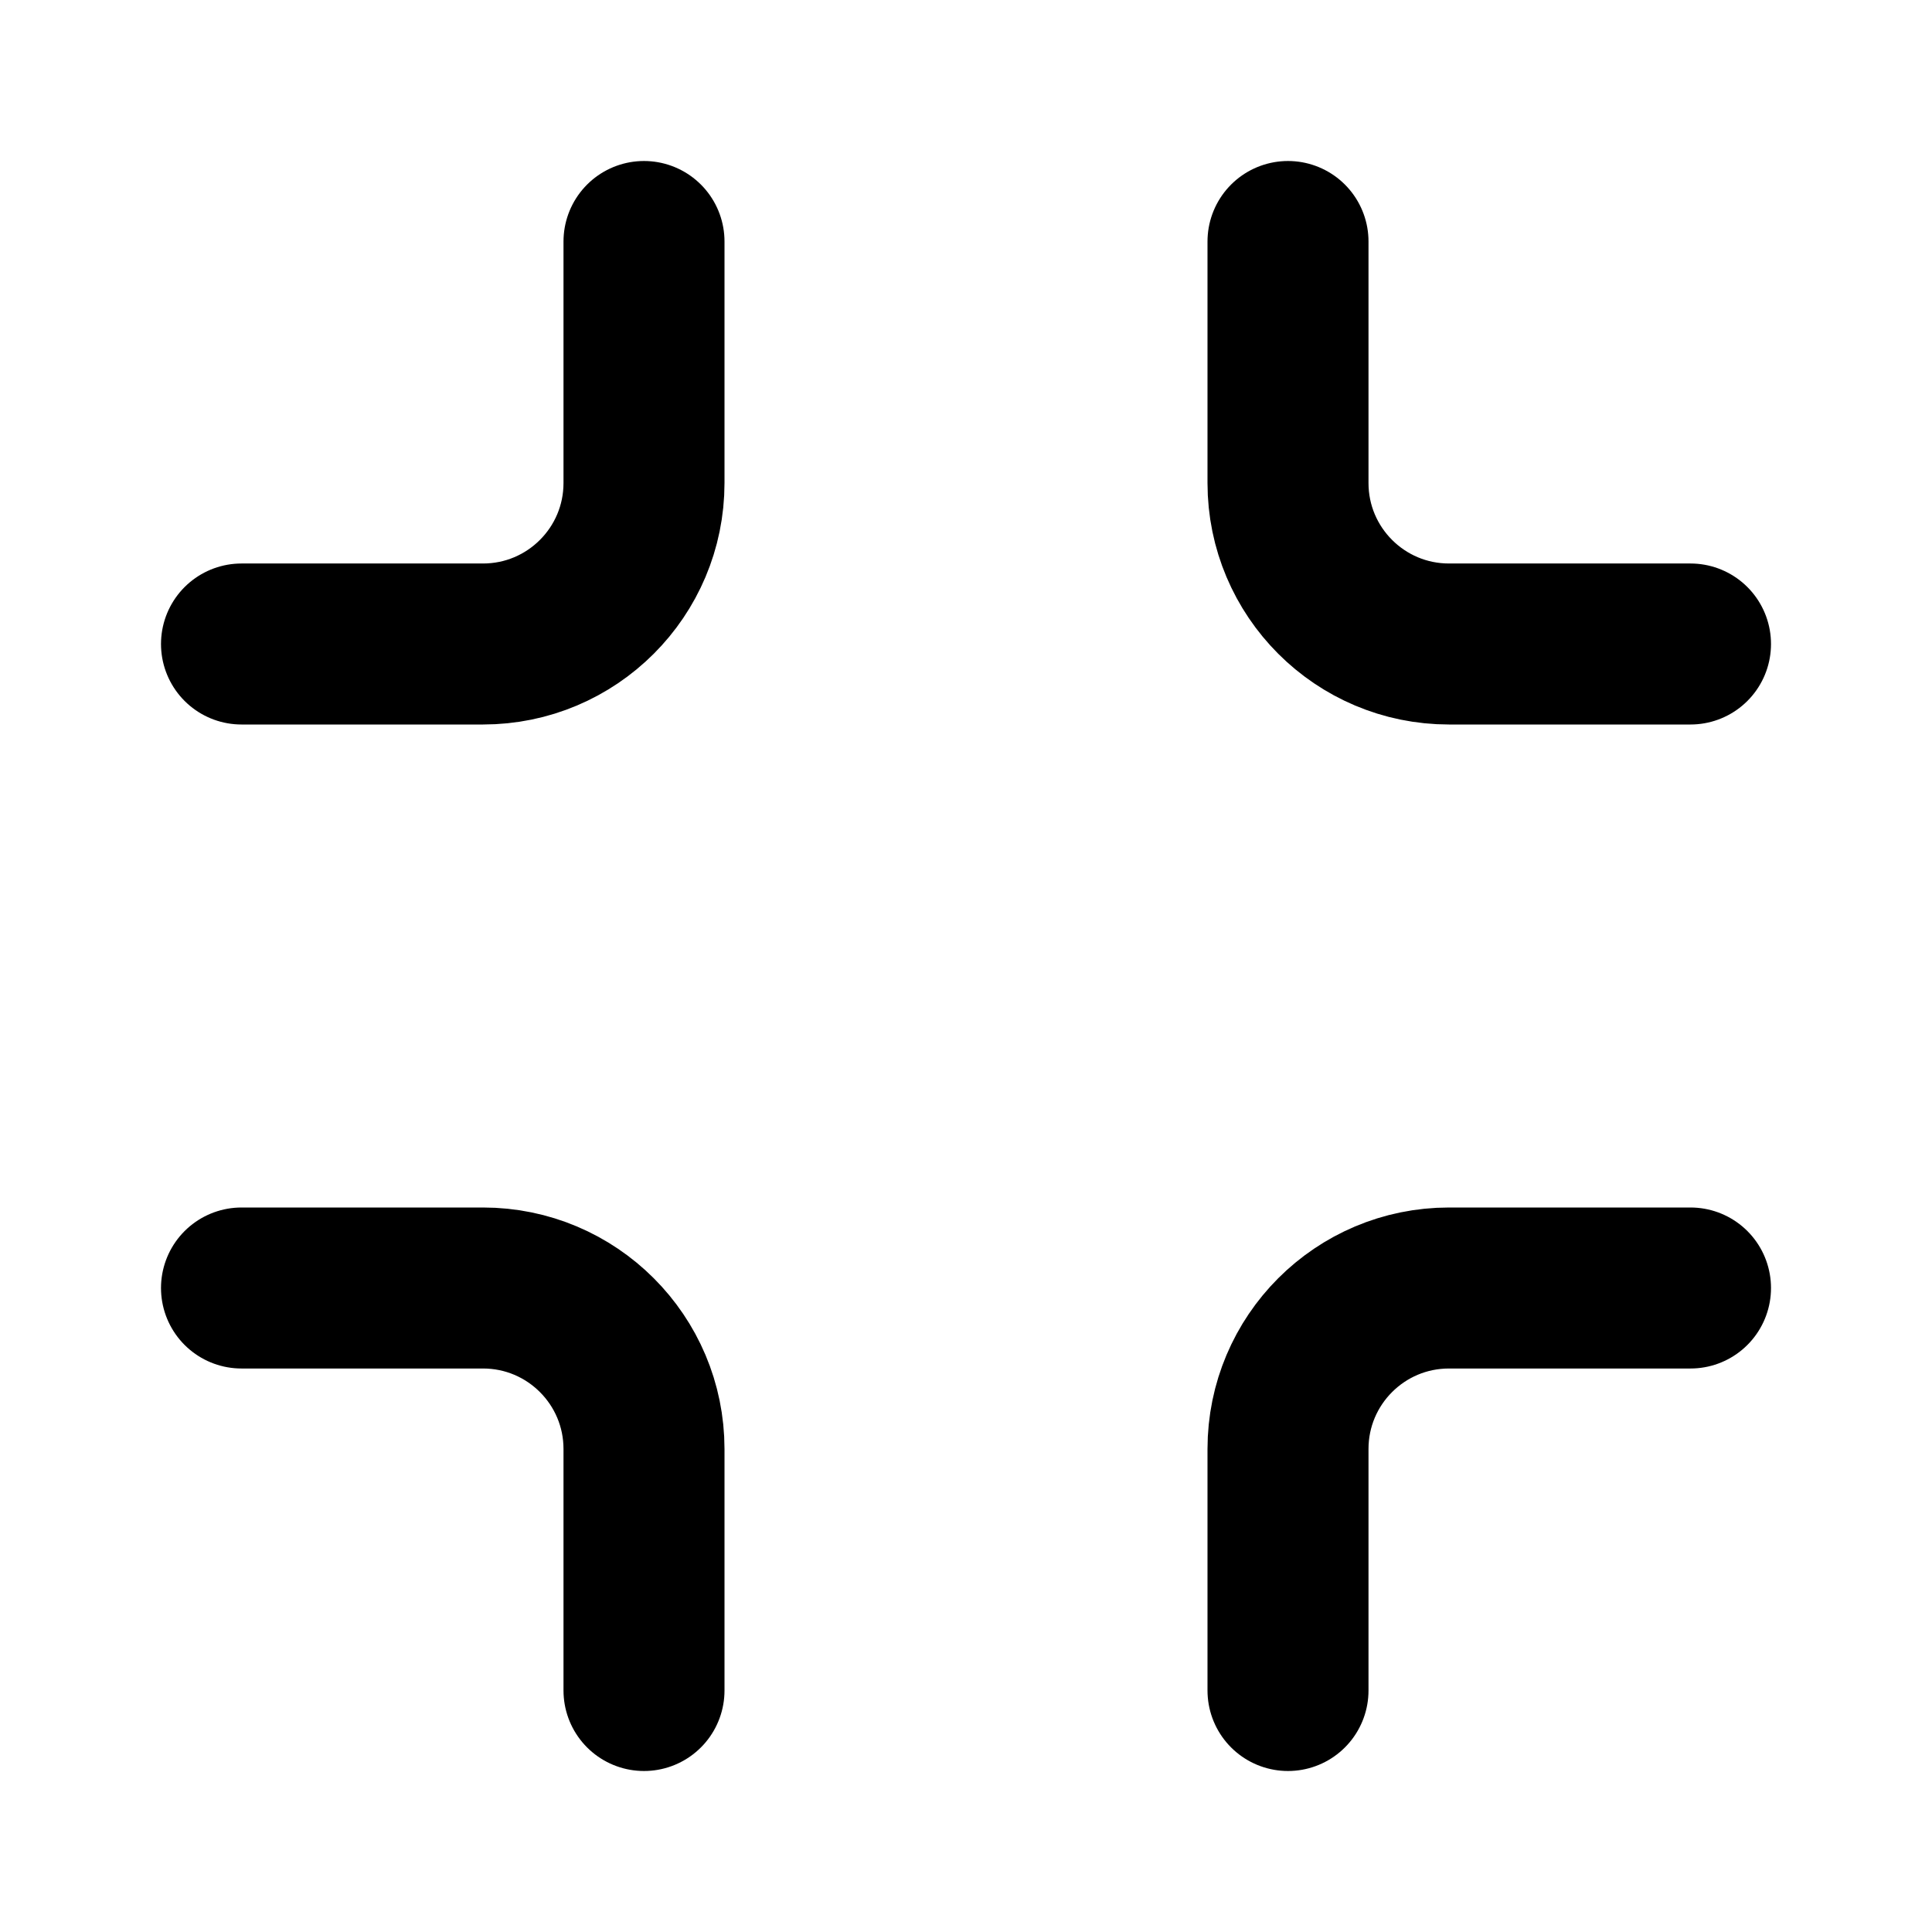
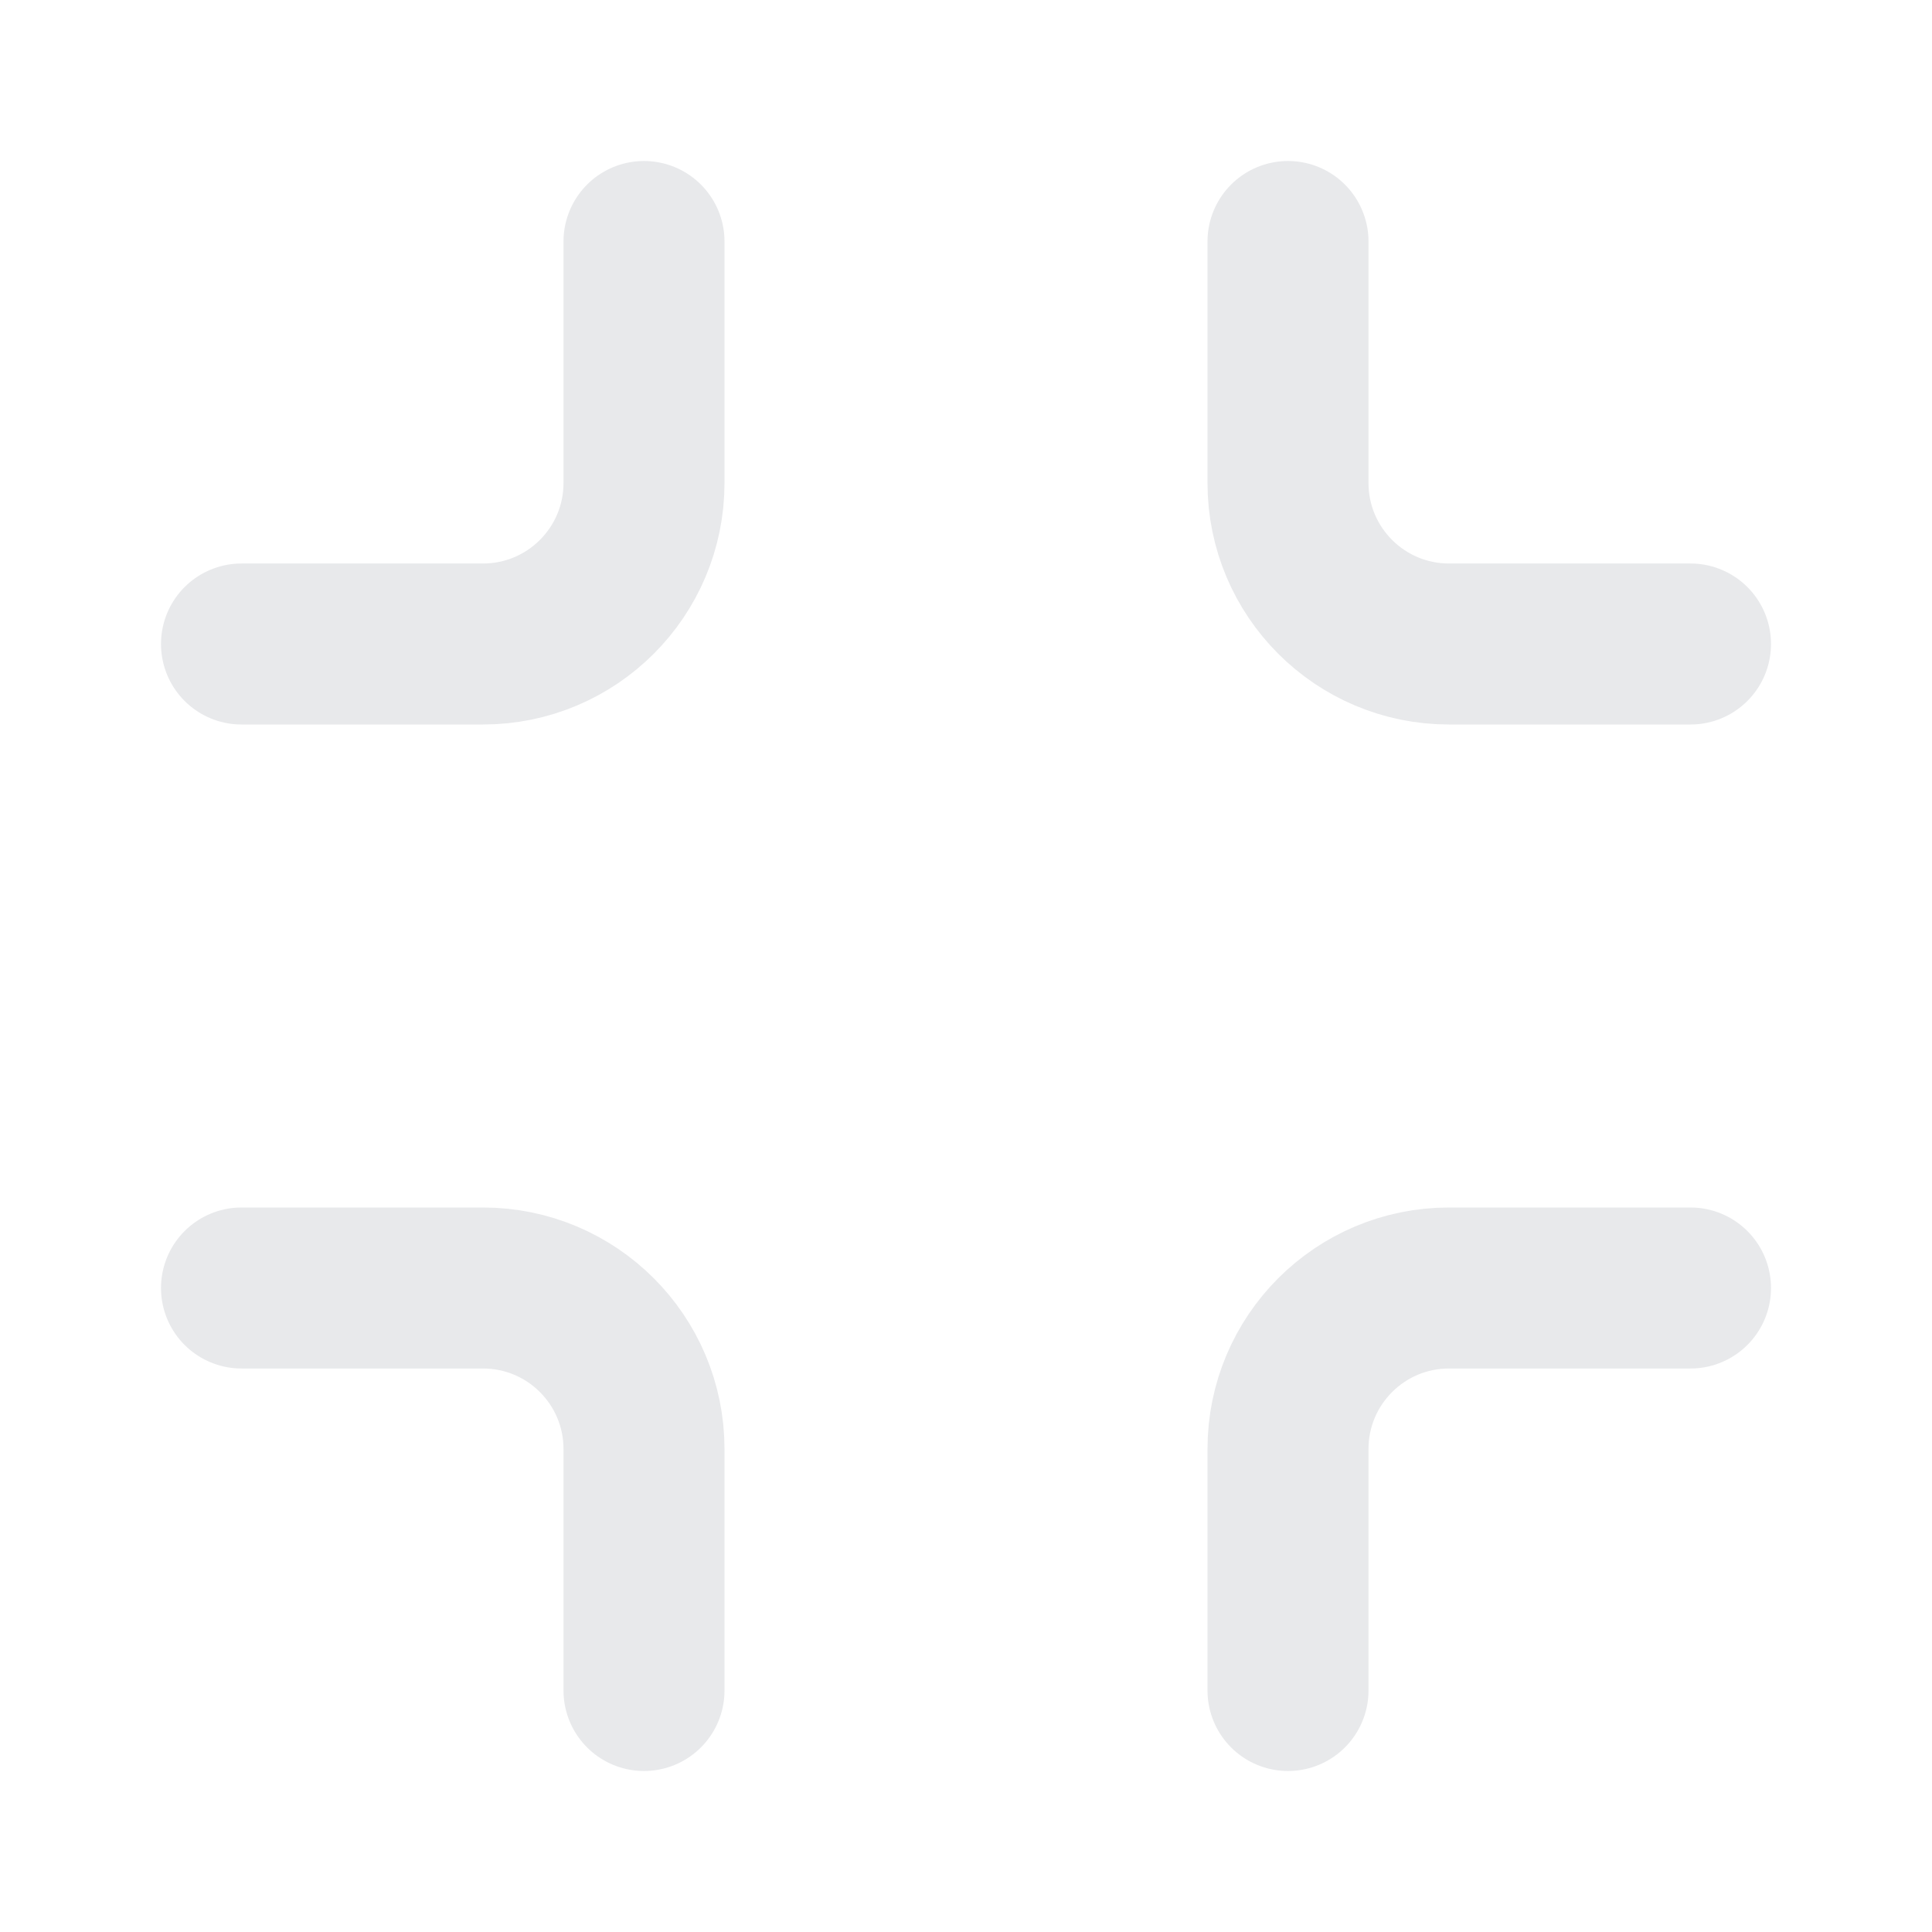
- <svg xmlns="http://www.w3.org/2000/svg" width="24" height="24" viewBox="0 0 24 24" fill="none" stroke="currentColor" stroke-width="2" stroke-linecap="round" stroke-linejoin="round" class="feather feather-minimize">
+ <svg xmlns="http://www.w3.org/2000/svg" width="24" height="24" viewBox="0 0 24 24" fill="none" stroke="#E8E9EB" stroke-width="2" stroke-linecap="round" stroke-linejoin="round" class="feather feather-minimize">
  <path d="M8 3v3a2 2 0 0 1-2 2H3m18 0h-3a2 2 0 0 1-2-2V3m0 18v-3a2 2 0 0 1 2-2h3M3 16h3a2 2 0 0 1 2 2v3" />
</svg>
